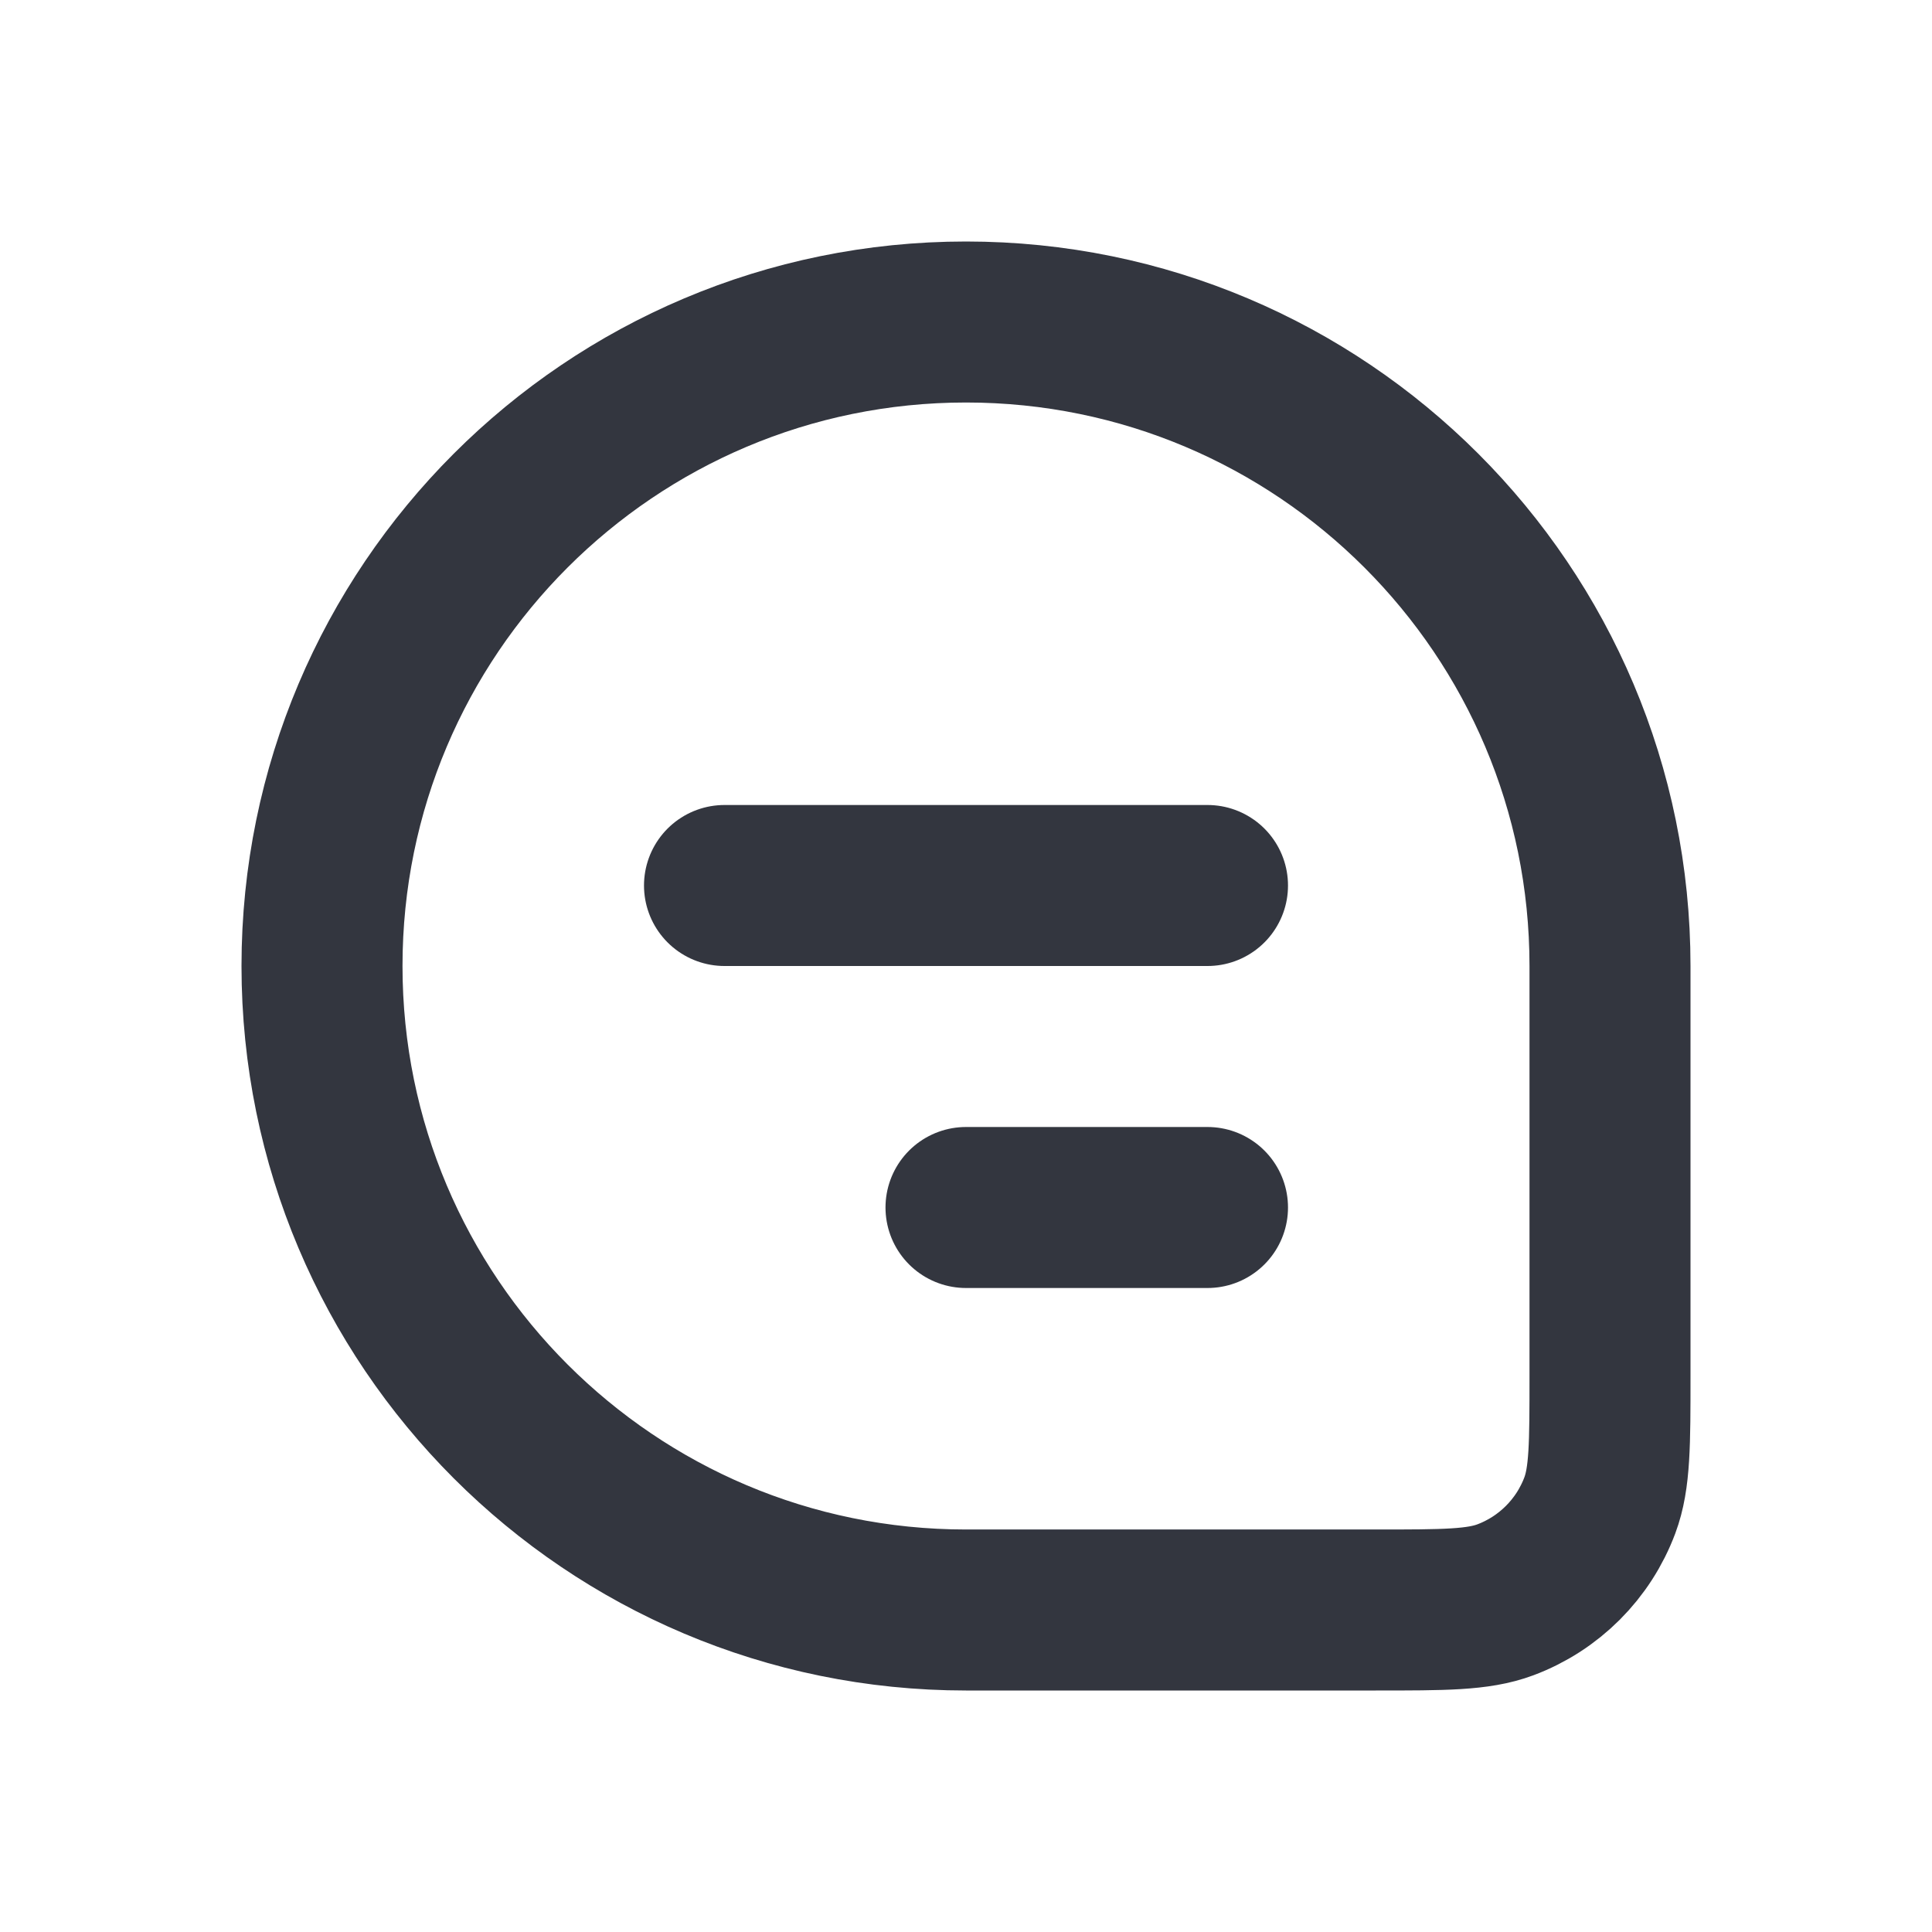
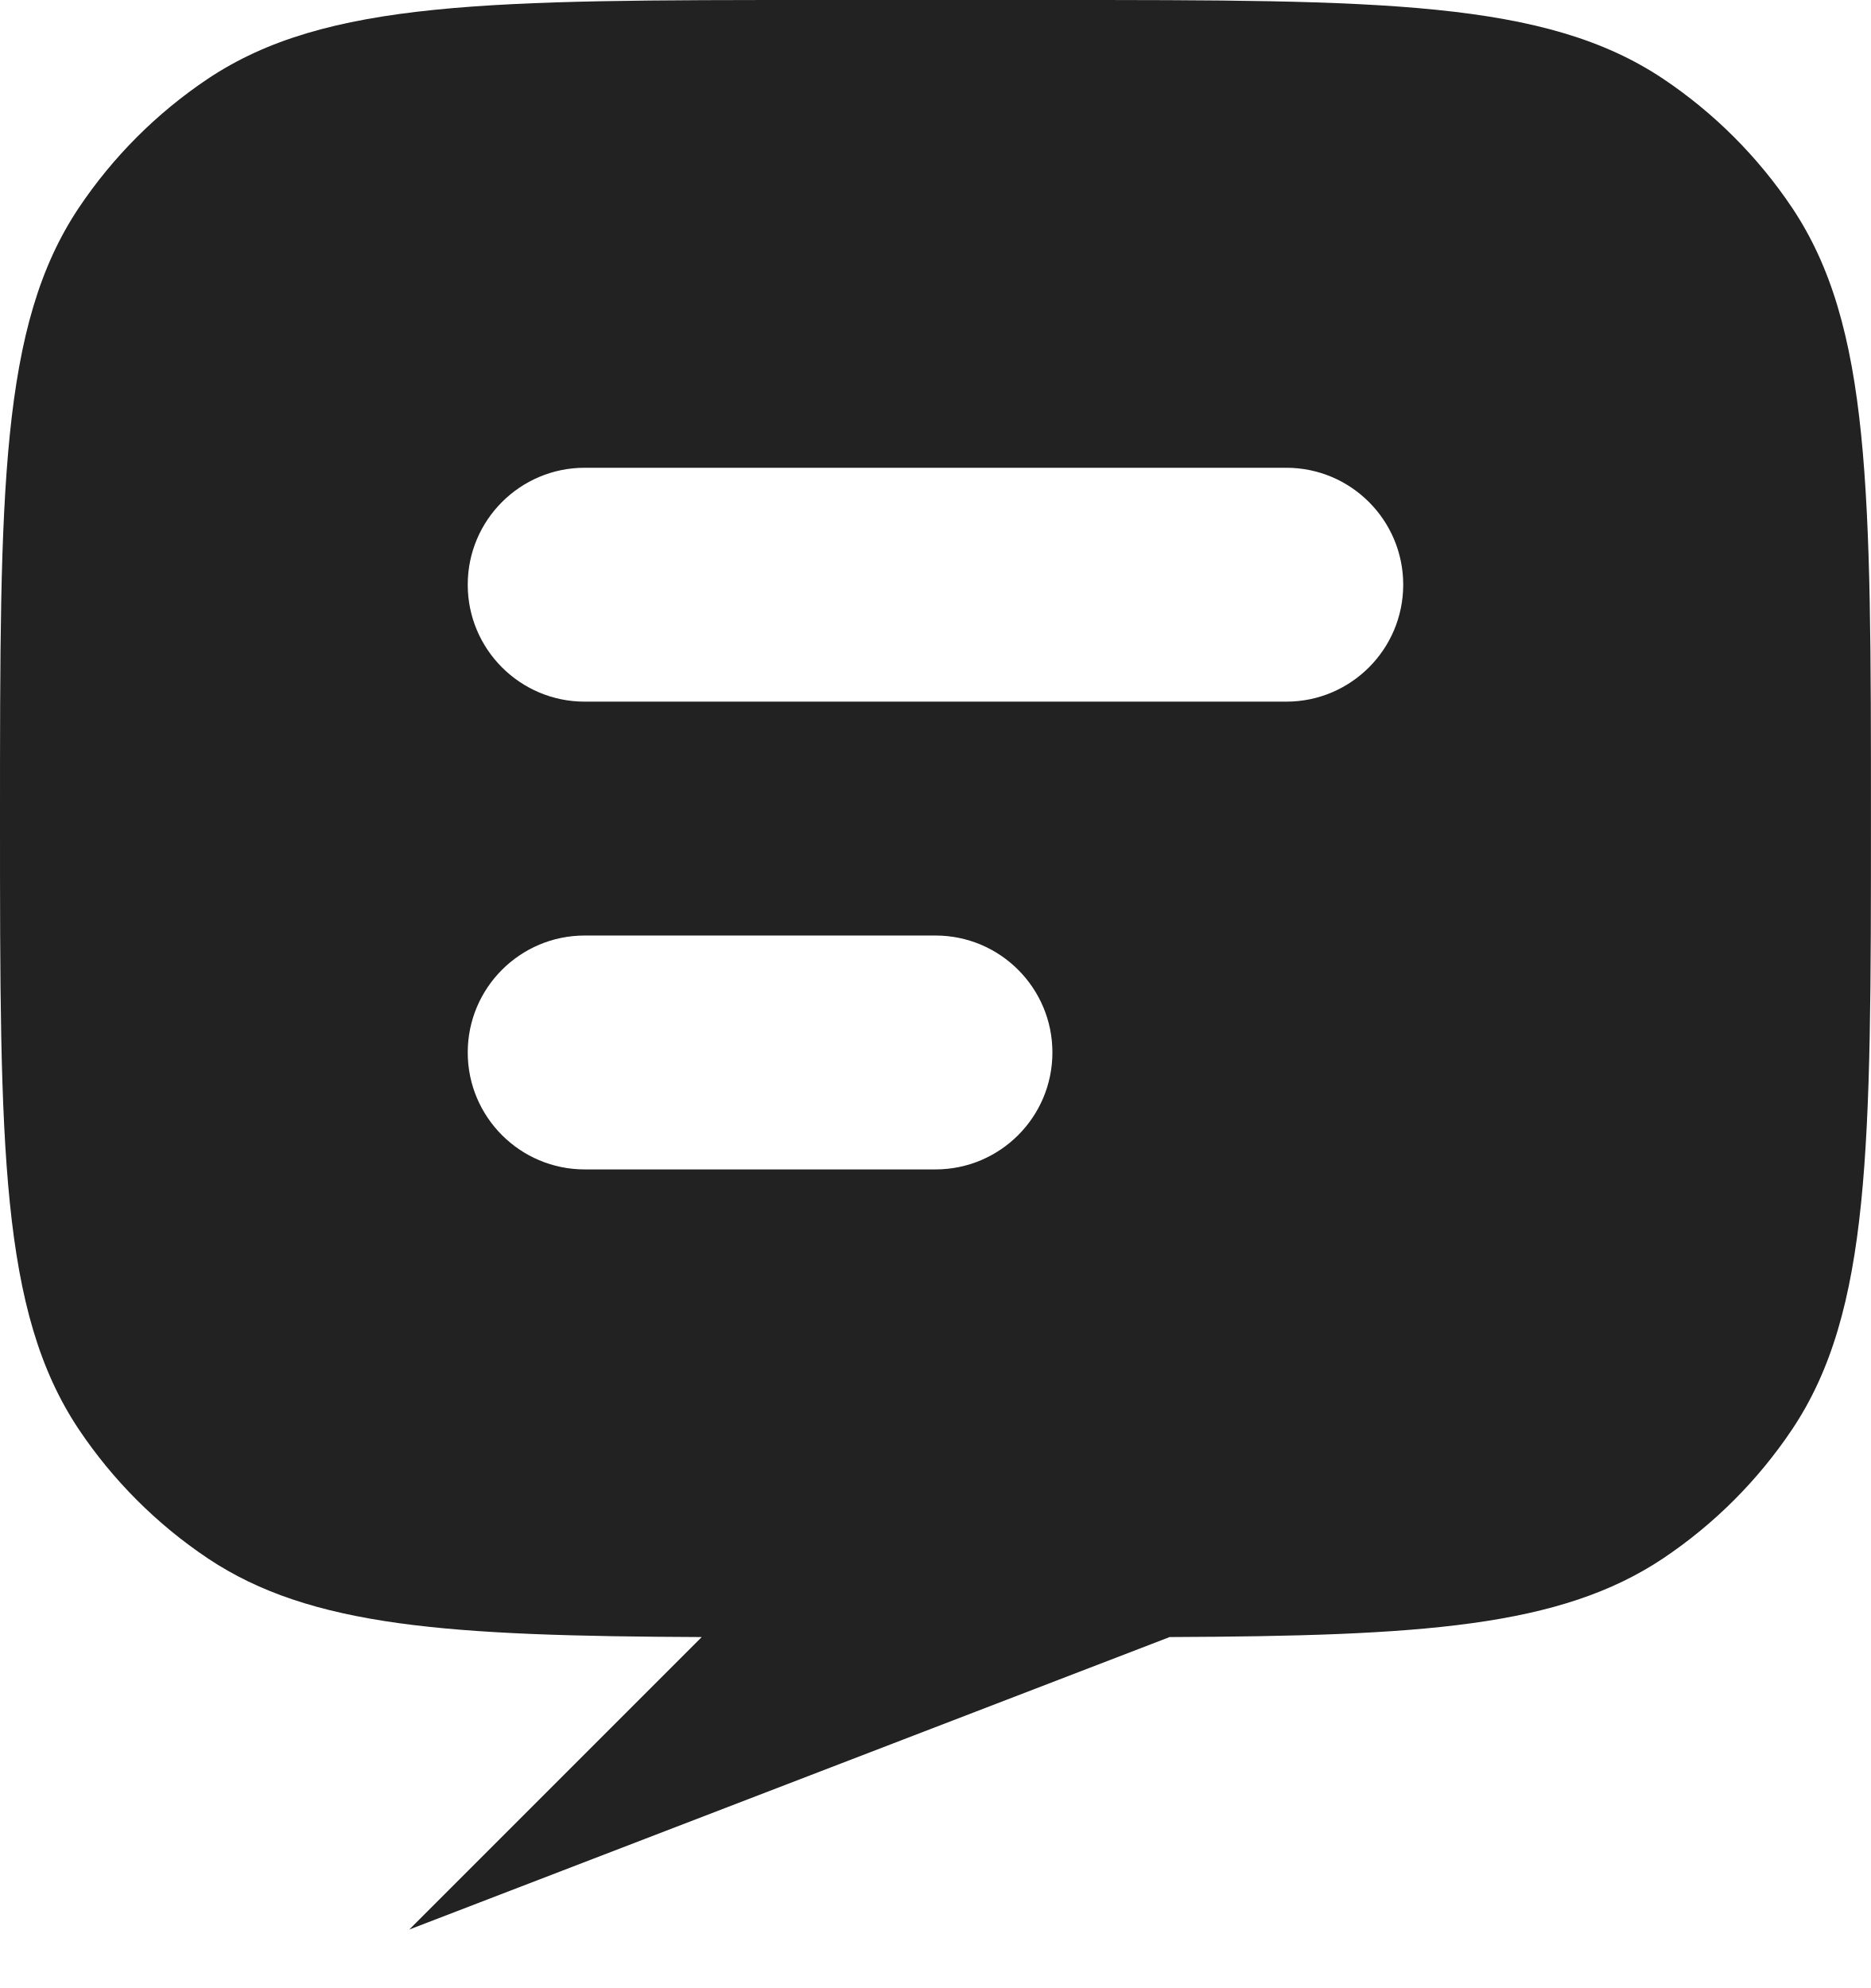
- <svg xmlns="http://www.w3.org/2000/svg" width="24" height="24" viewBox="0 0 24 24" fill="none">
-   <path d="M4 12C4 7.582 7.582 4 12 4V4C16.418 4 20 7.582 20 12V17.091C20 17.938 20 18.361 19.874 18.699C19.671 19.242 19.242 19.671 18.699 19.874C18.361 20 17.938 20 17.091 20H12C7.582 20 4 16.418 4 12V12Z" stroke="#33363F" stroke-width="2" />
-   <path d="M9 11L15 11" stroke="#33363F" stroke-width="2" stroke-linecap="round" stroke-linejoin="round" />
-   <path d="M12 15H15" stroke="#33363F" stroke-width="2" stroke-linecap="round" stroke-linejoin="round" />
+ <svg xmlns="http://www.w3.org/2000/svg" width="16" height="17" viewBox="0 0 16 17" fill="none">
+   <path d="M9 0C11.809 0 13.214 -0 14.223 0.674C14.659 0.966 15.034 1.341 15.326 1.777C16 2.786 16 4.191 16 7C16 9.809 16 11.214 15.326 12.223C15.034 12.659 14.659 13.034 14.223 13.326C13.341 13.915 12.158 13.99 10 13.999V14L3.5 16.5L6 14V13.999C3.842 13.99 2.659 13.915 1.777 13.326C1.341 13.034 0.966 12.659 0.674 12.223C-0 11.214 0 9.809 0 7C0 4.191 -0 2.786 0.674 1.777C0.966 1.341 1.341 0.966 1.777 0.674C2.786 -0 4.191 0 7 0H9ZM5 8C4.448 8 4 8.448 4 9C4 9.552 4.448 10 5 10H8C8.552 10 9 9.552 9 9C9 8.448 8.552 8 8 8H5ZM5 4C4.448 4 4 4.448 4 5C4 5.552 4.448 6 5 6H11C11.552 6 12 5.552 12 5C12 4.448 11.552 4 11 4H5Z" fill="#222222" />
</svg>
